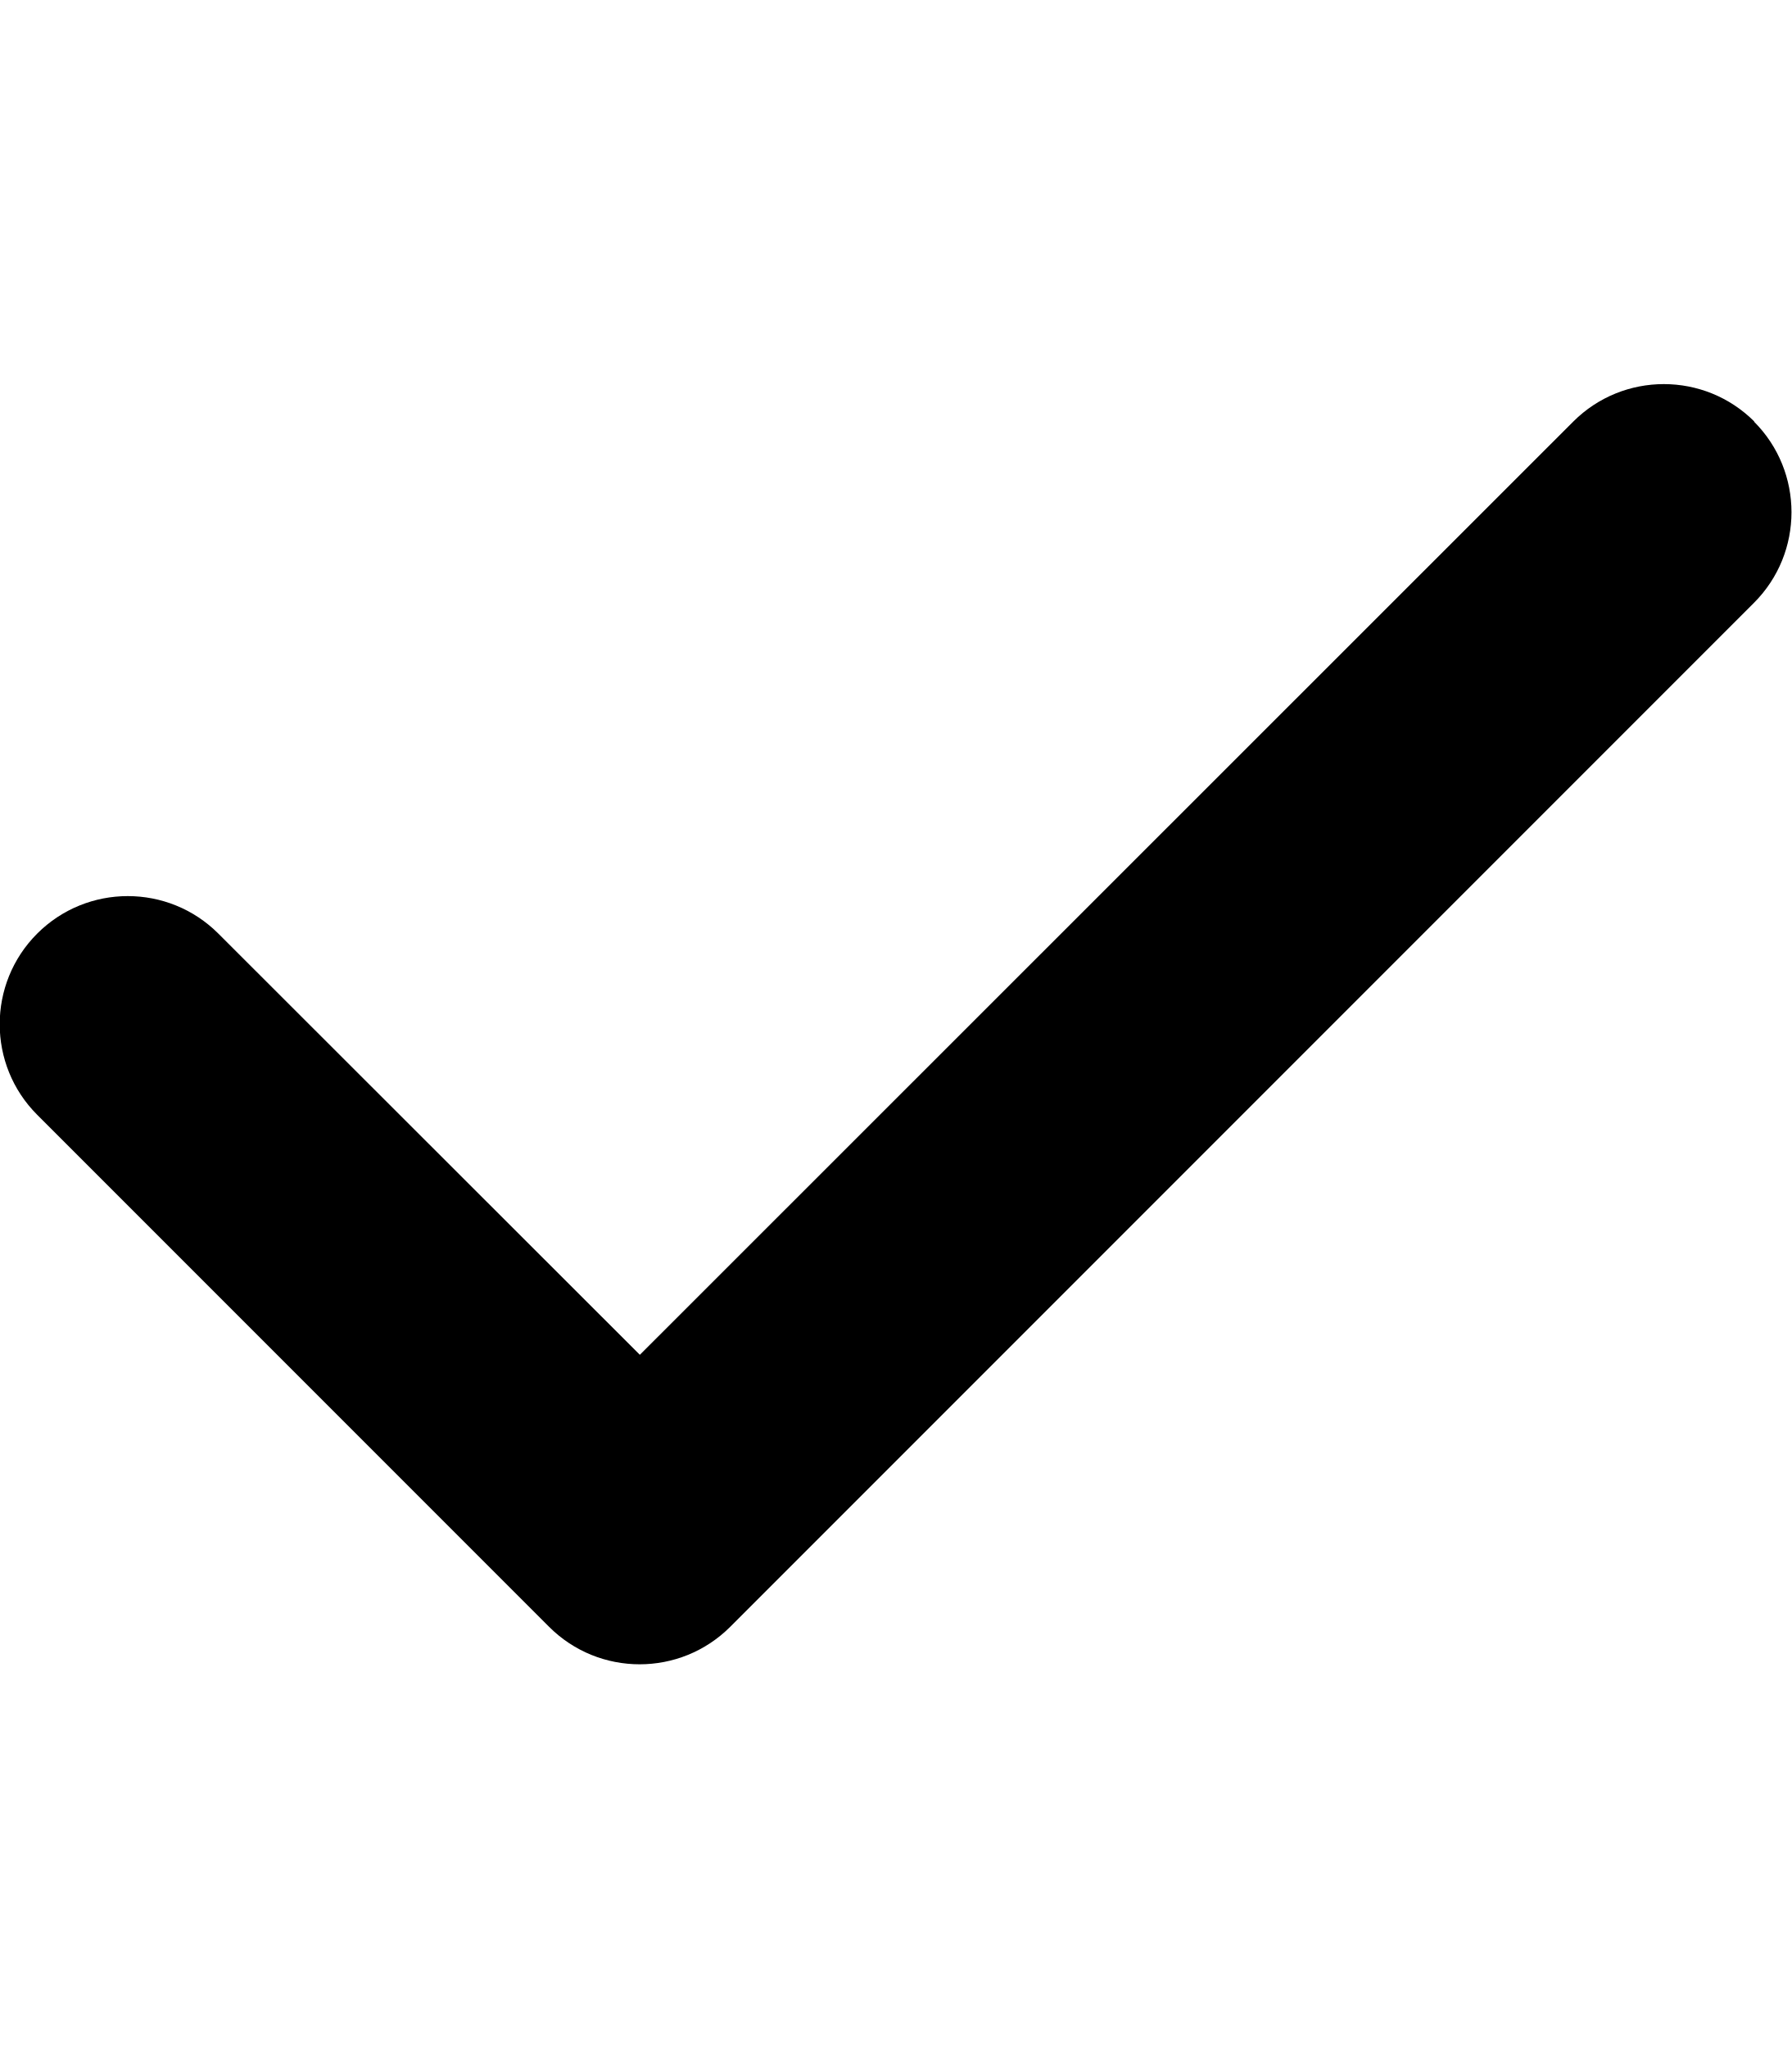
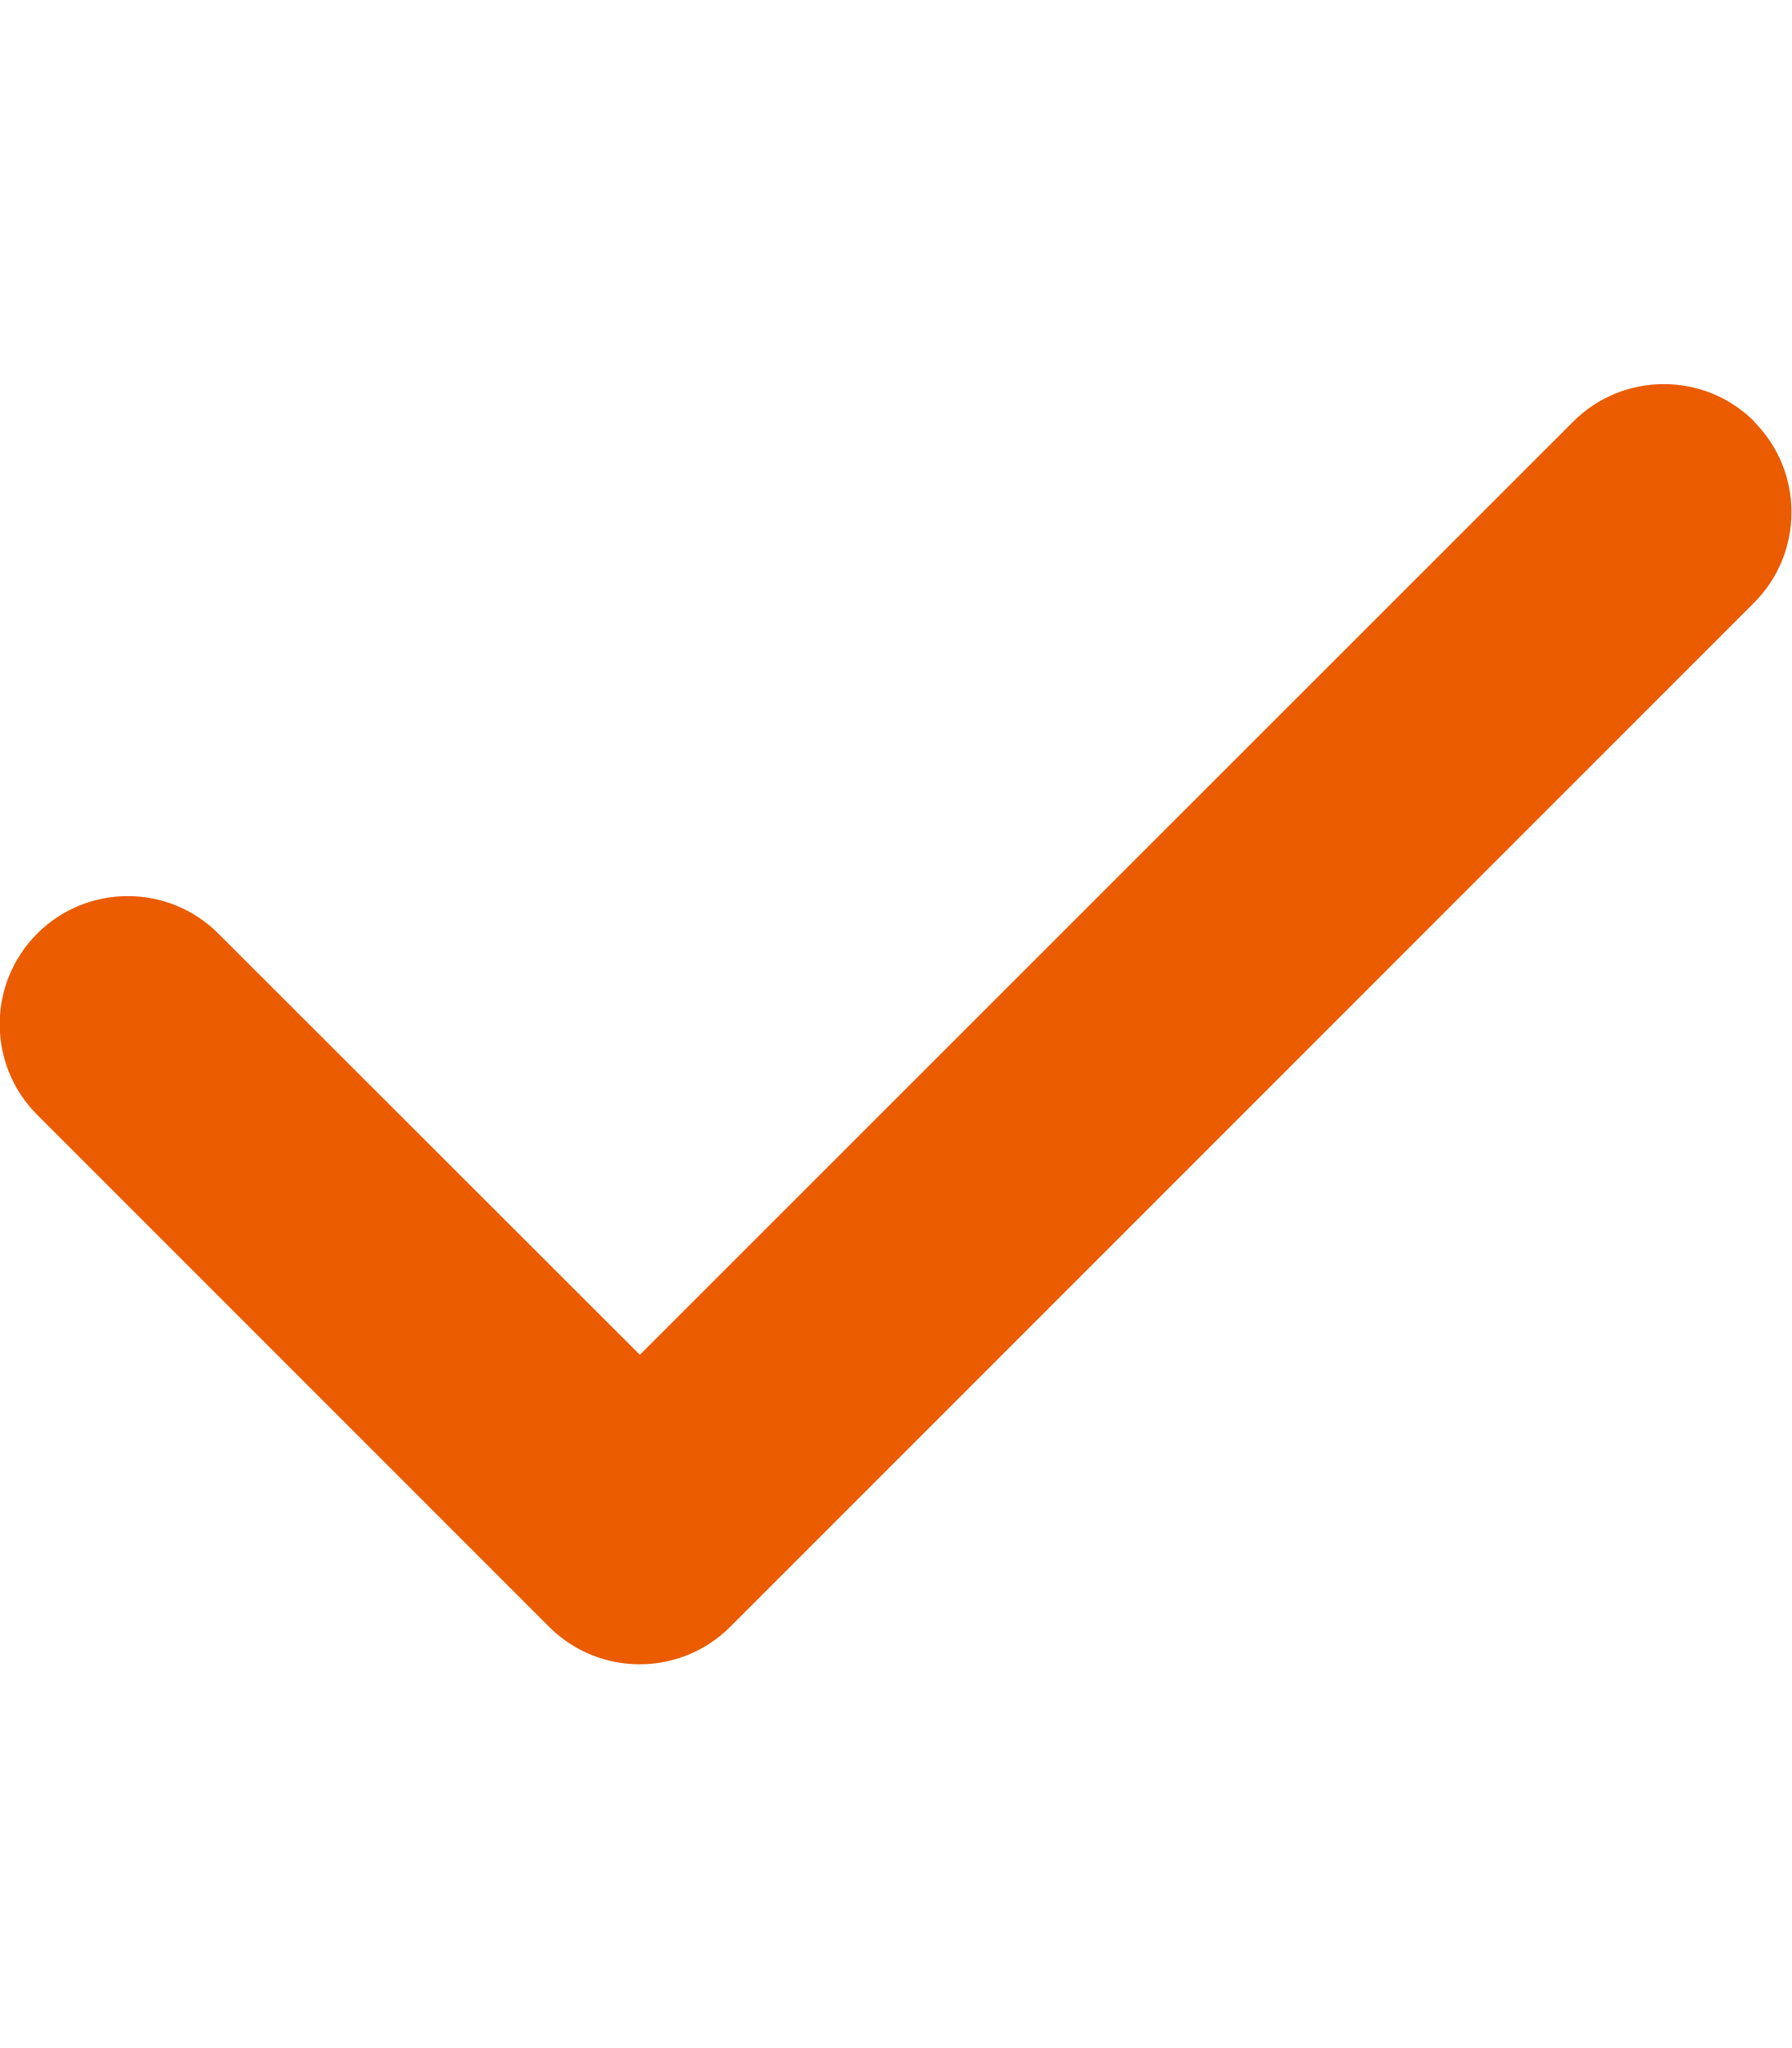
- <svg xmlns="http://www.w3.org/2000/svg" viewBox="0 0 448 512">
+ <svg xmlns="http://www.w3.org/2000/svg" fill="#eb5b00" viewBox="0 0 448 512">
  <path d="M438.6 105.4c12.5 12.5 12.5 32.8 0 45.3l-256 256c-12.5 12.5-32.8 12.5-45.3 0l-128-128c-12.5-12.5-12.5-32.8 0-45.3s32.8-12.5 45.3 0L160 338.7 393.4 105.4c12.5-12.5 32.8-12.5 45.3 0z" />
</svg>
